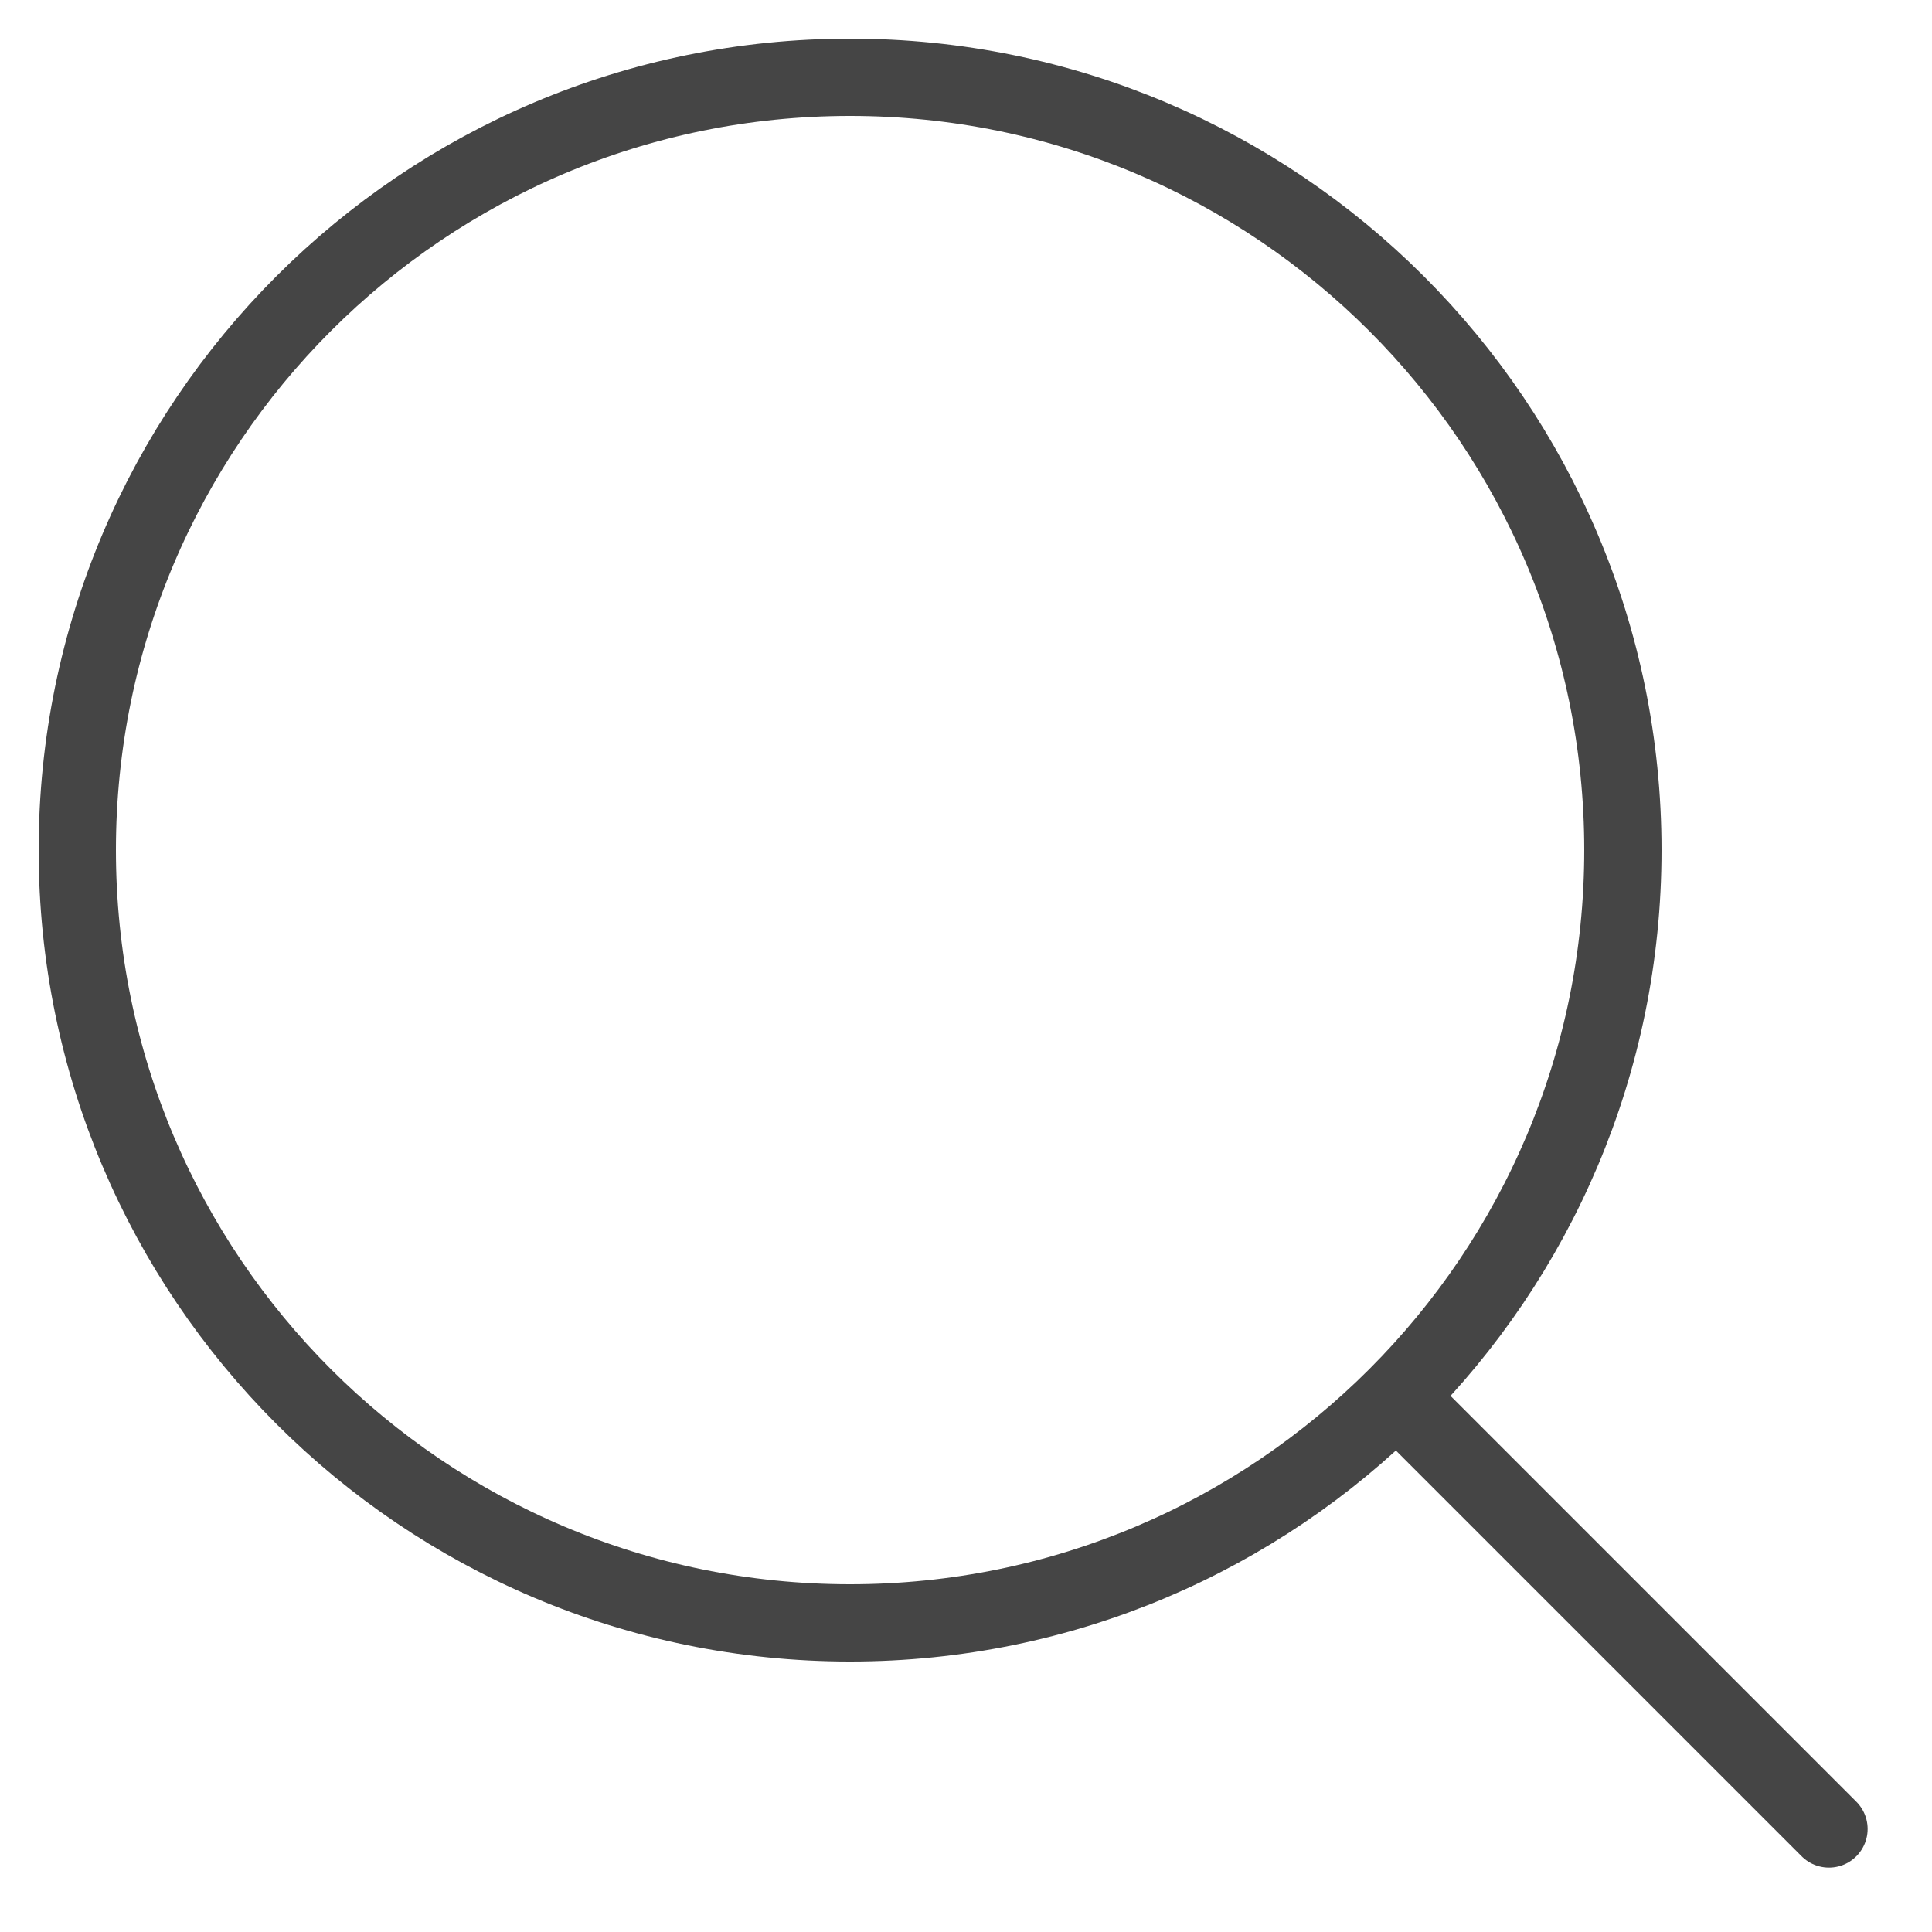
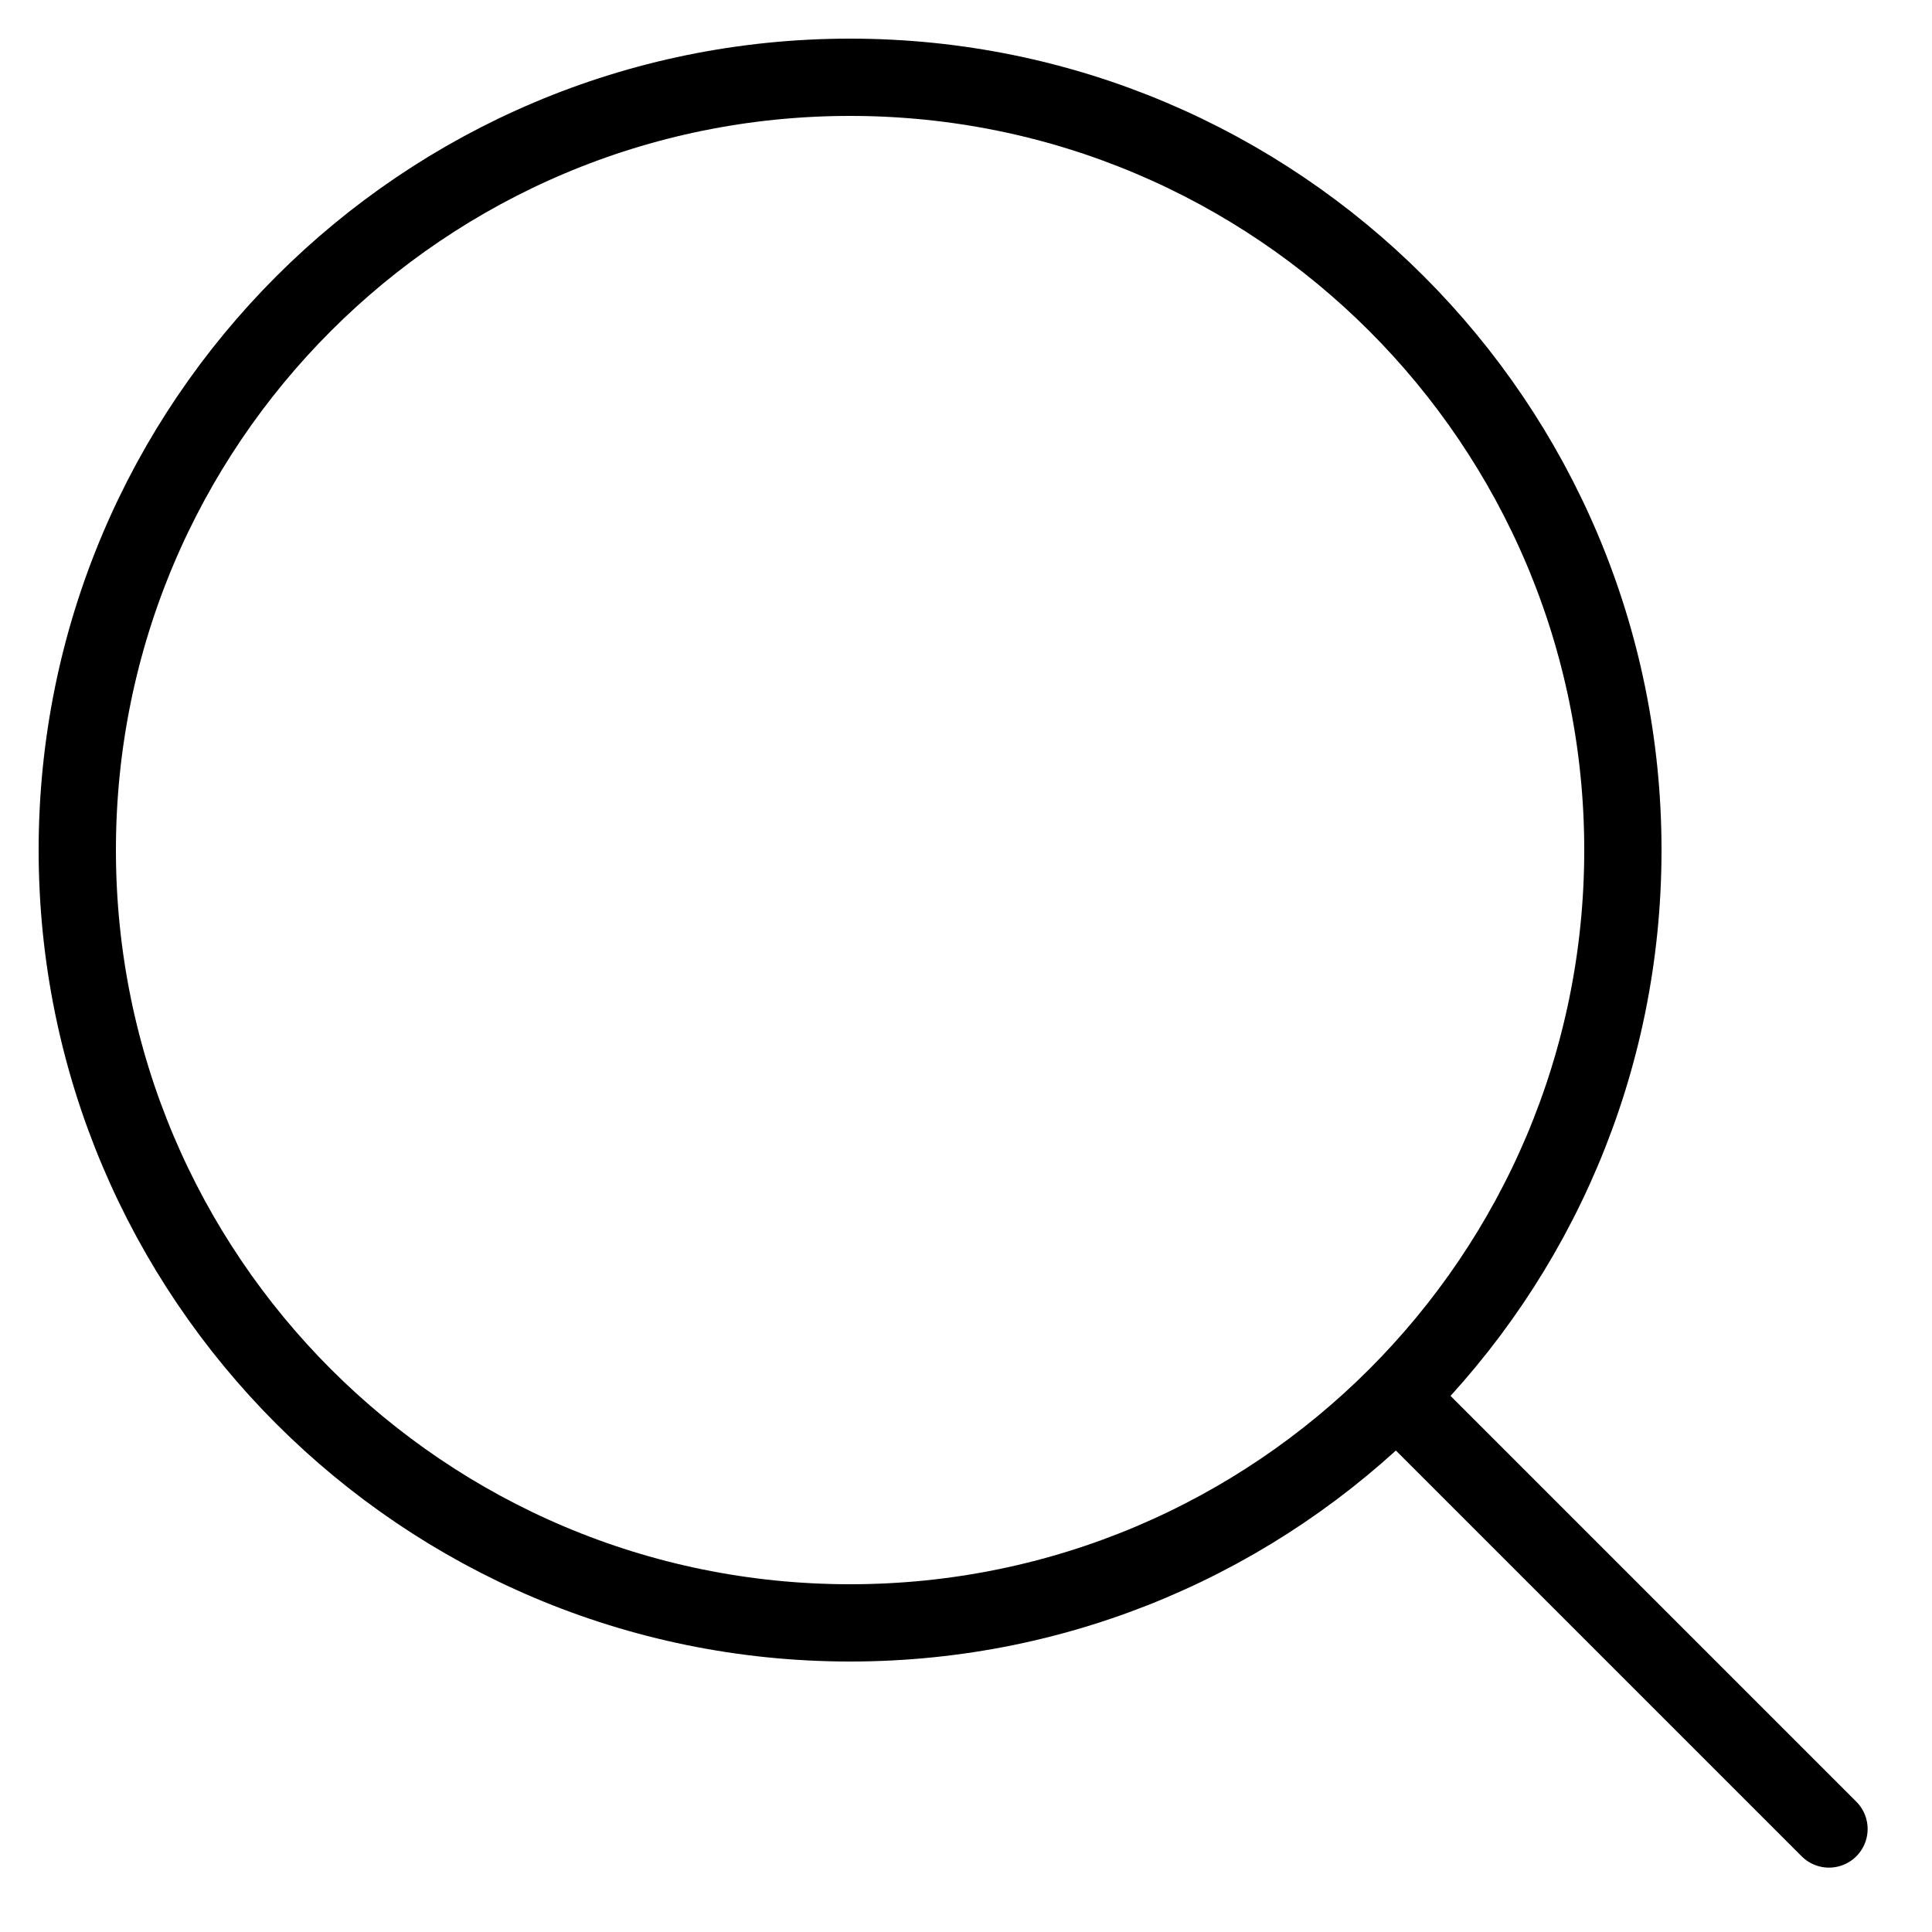
<svg xmlns="http://www.w3.org/2000/svg" width="25" height="25" viewBox="0 0 25 25" fill="none">
-   <path d="M23.667 23.667L18.071 18.071M21 11C21 5.477 16.523 1 11 1C5.477 1 1 5.477 1 11C1 16.523 5.477 21 11 21C16.523 21 21 16.523 21 11Z" stroke="#454545" stroke-linecap="round" stroke-linejoin="round" />
+   <path d="M23.667 23.667L18.071 18.071M21 11C21 5.477 16.523 1 11 1C5.477 1 1 5.477 1 11C1 16.523 5.477 21 11 21C16.523 21 21 16.523 21 11Z" stroke="currentColor" stroke-linecap="round" stroke-linejoin="round" />
</svg>
